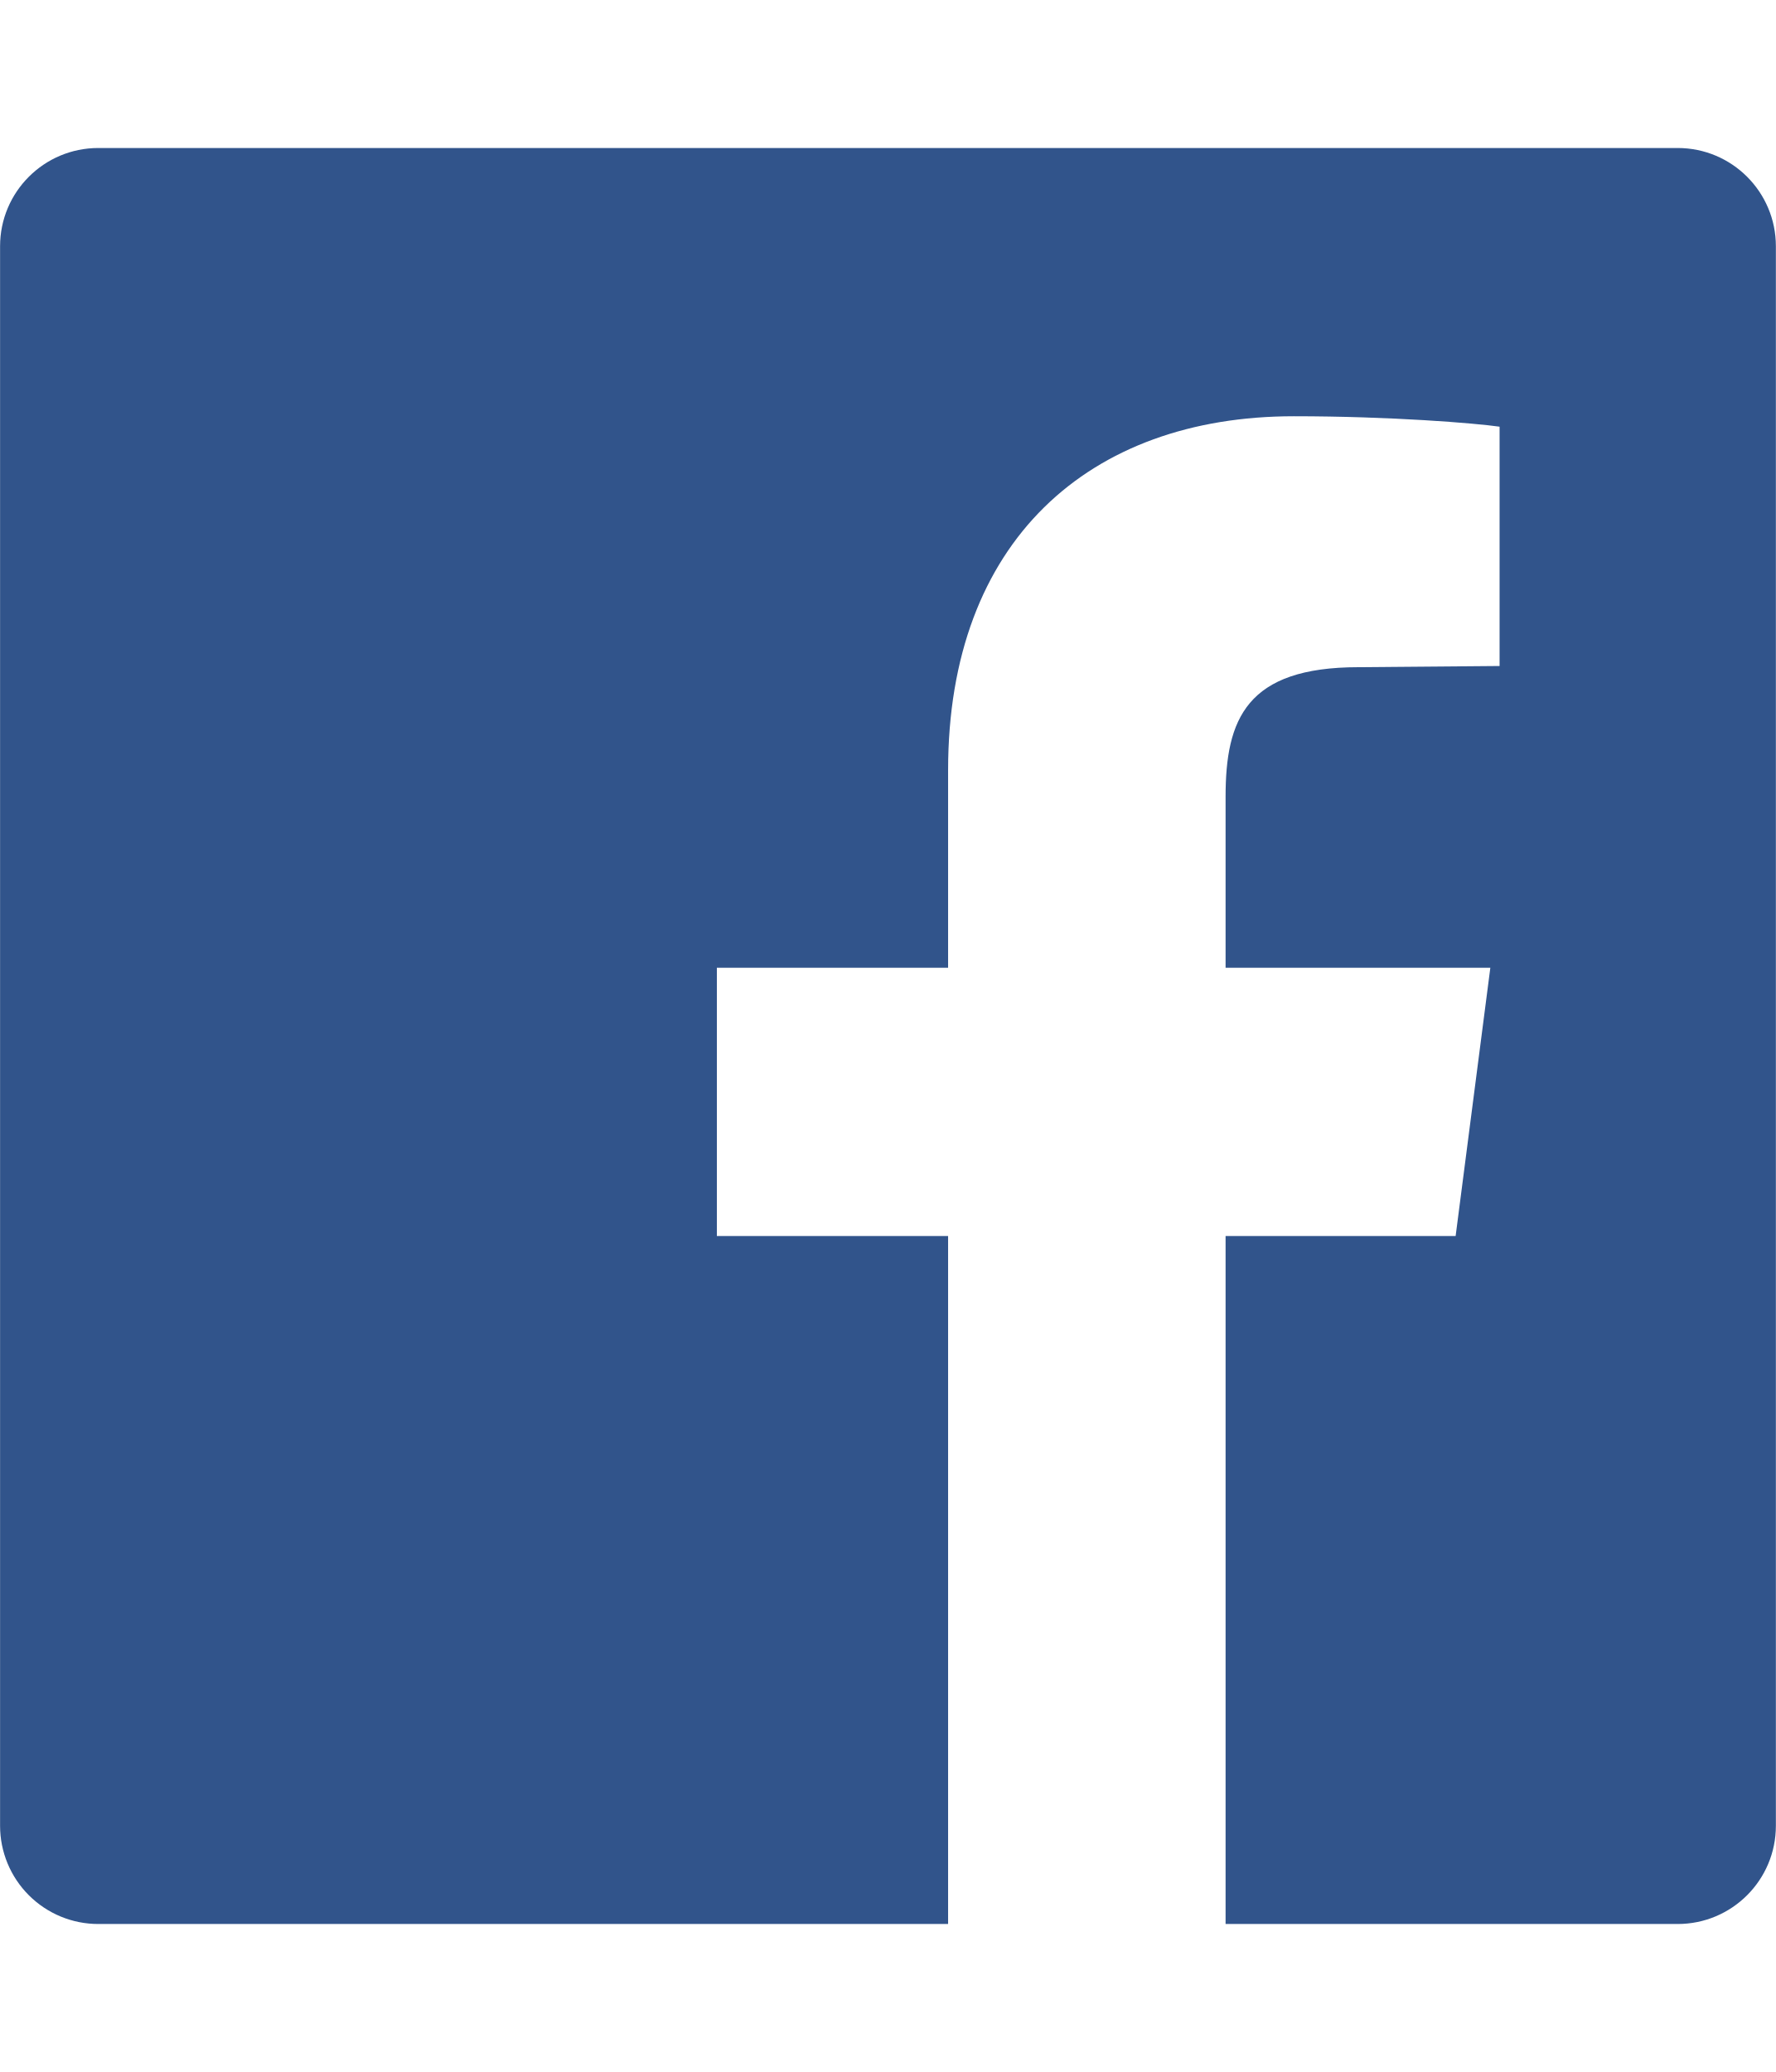
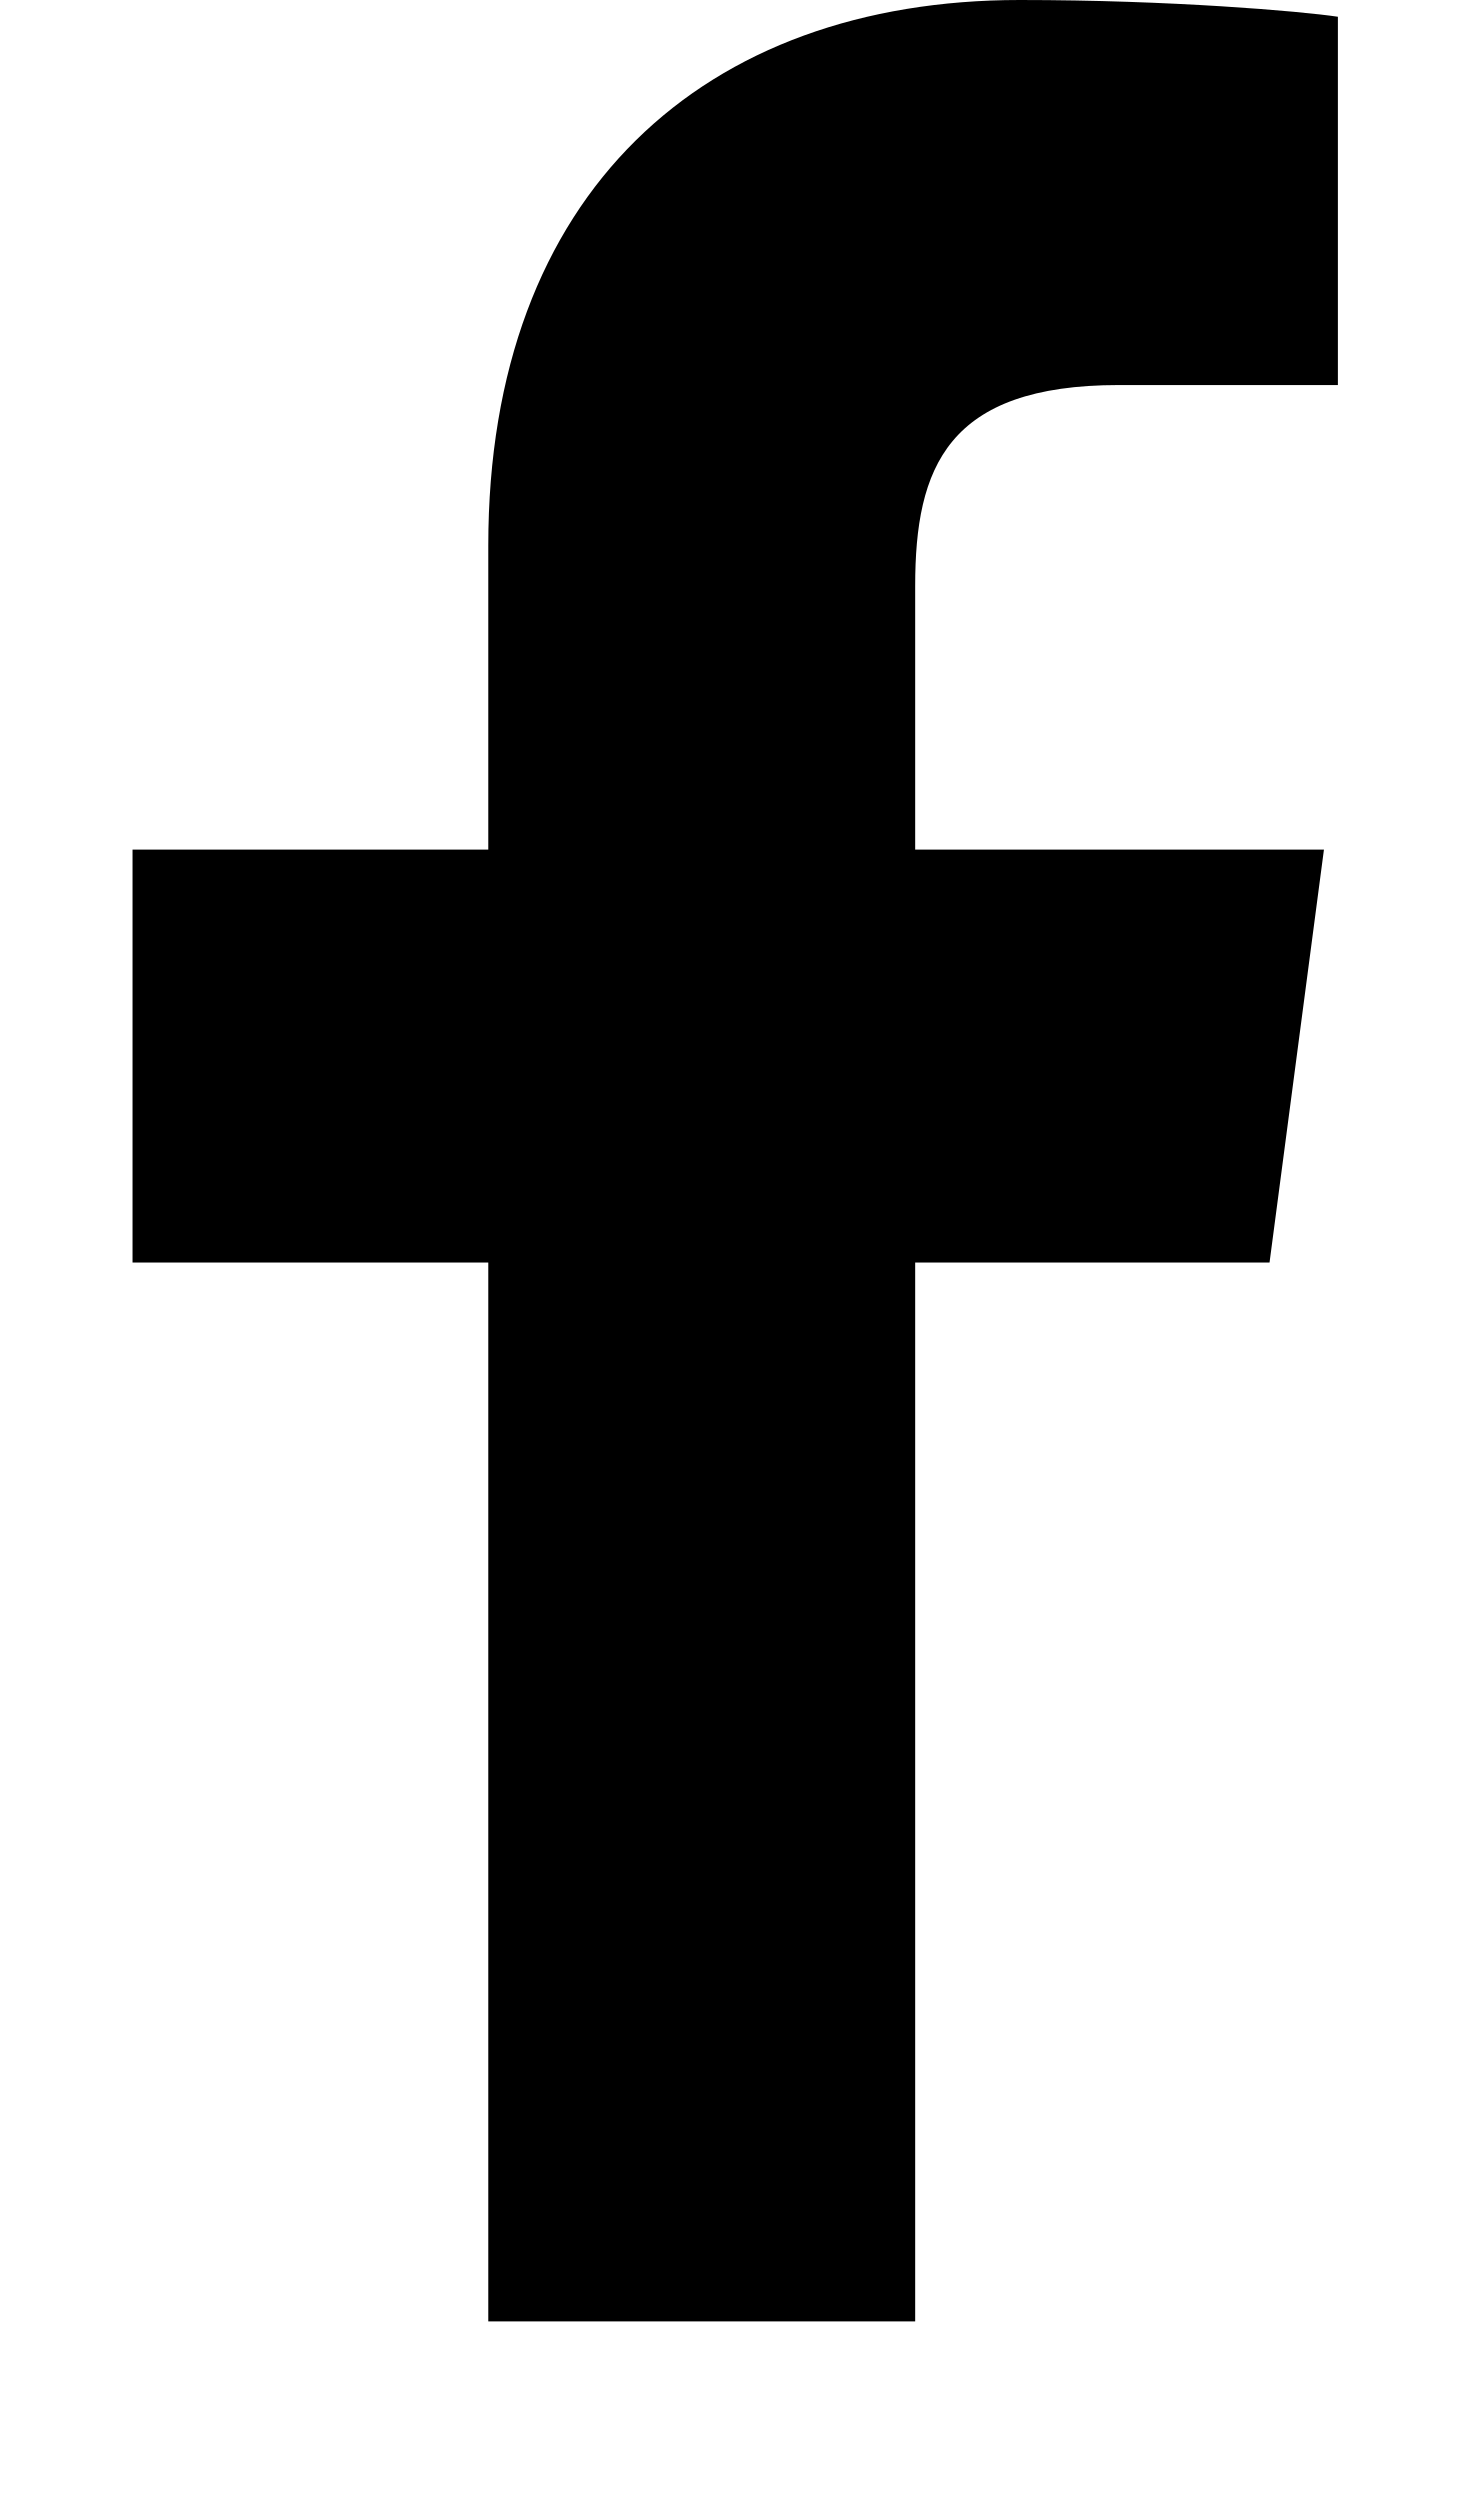
- <svg xmlns="http://www.w3.org/2000/svg" width="24" height="28" viewBox="0 0 24 28">
-   <path fill="#31548b" d="M22.672 2C23.406 2 24 2.594 24 3.328v21.344c0 .734-.594 1.328-1.328 1.328h-6.109v-9.297h3.109l.469-3.625h-3.578v-2.312c0-1.047.281-1.75 1.797-1.75L20.266 9V5.766c-.328-.047-1.469-.141-2.781-.141-2.766 0-4.672 1.687-4.672 4.781v2.672H9.688v3.625h3.125V26H1.329a1.327 1.327 0 0 1-1.328-1.328V3.328C.001 2.594.595 2 1.329 2h21.344z" />
+ <svg xmlns="http://www.w3.org/2000/svg" width="263" height="448" viewBox="0 0 263 448">
+   <path d="M239.75 3v66h-39.25c-30.75 0-36.5 14.75-36.5 36v47.25h73.25l-9.75 74h-63.5v189.75h-76.5v-189.75h-63.75v-74h63.75v-54.5c0-63.25 38.75-97.75 95.25-97.75 27 0 50.25 2 57 3z" />
</svg>
